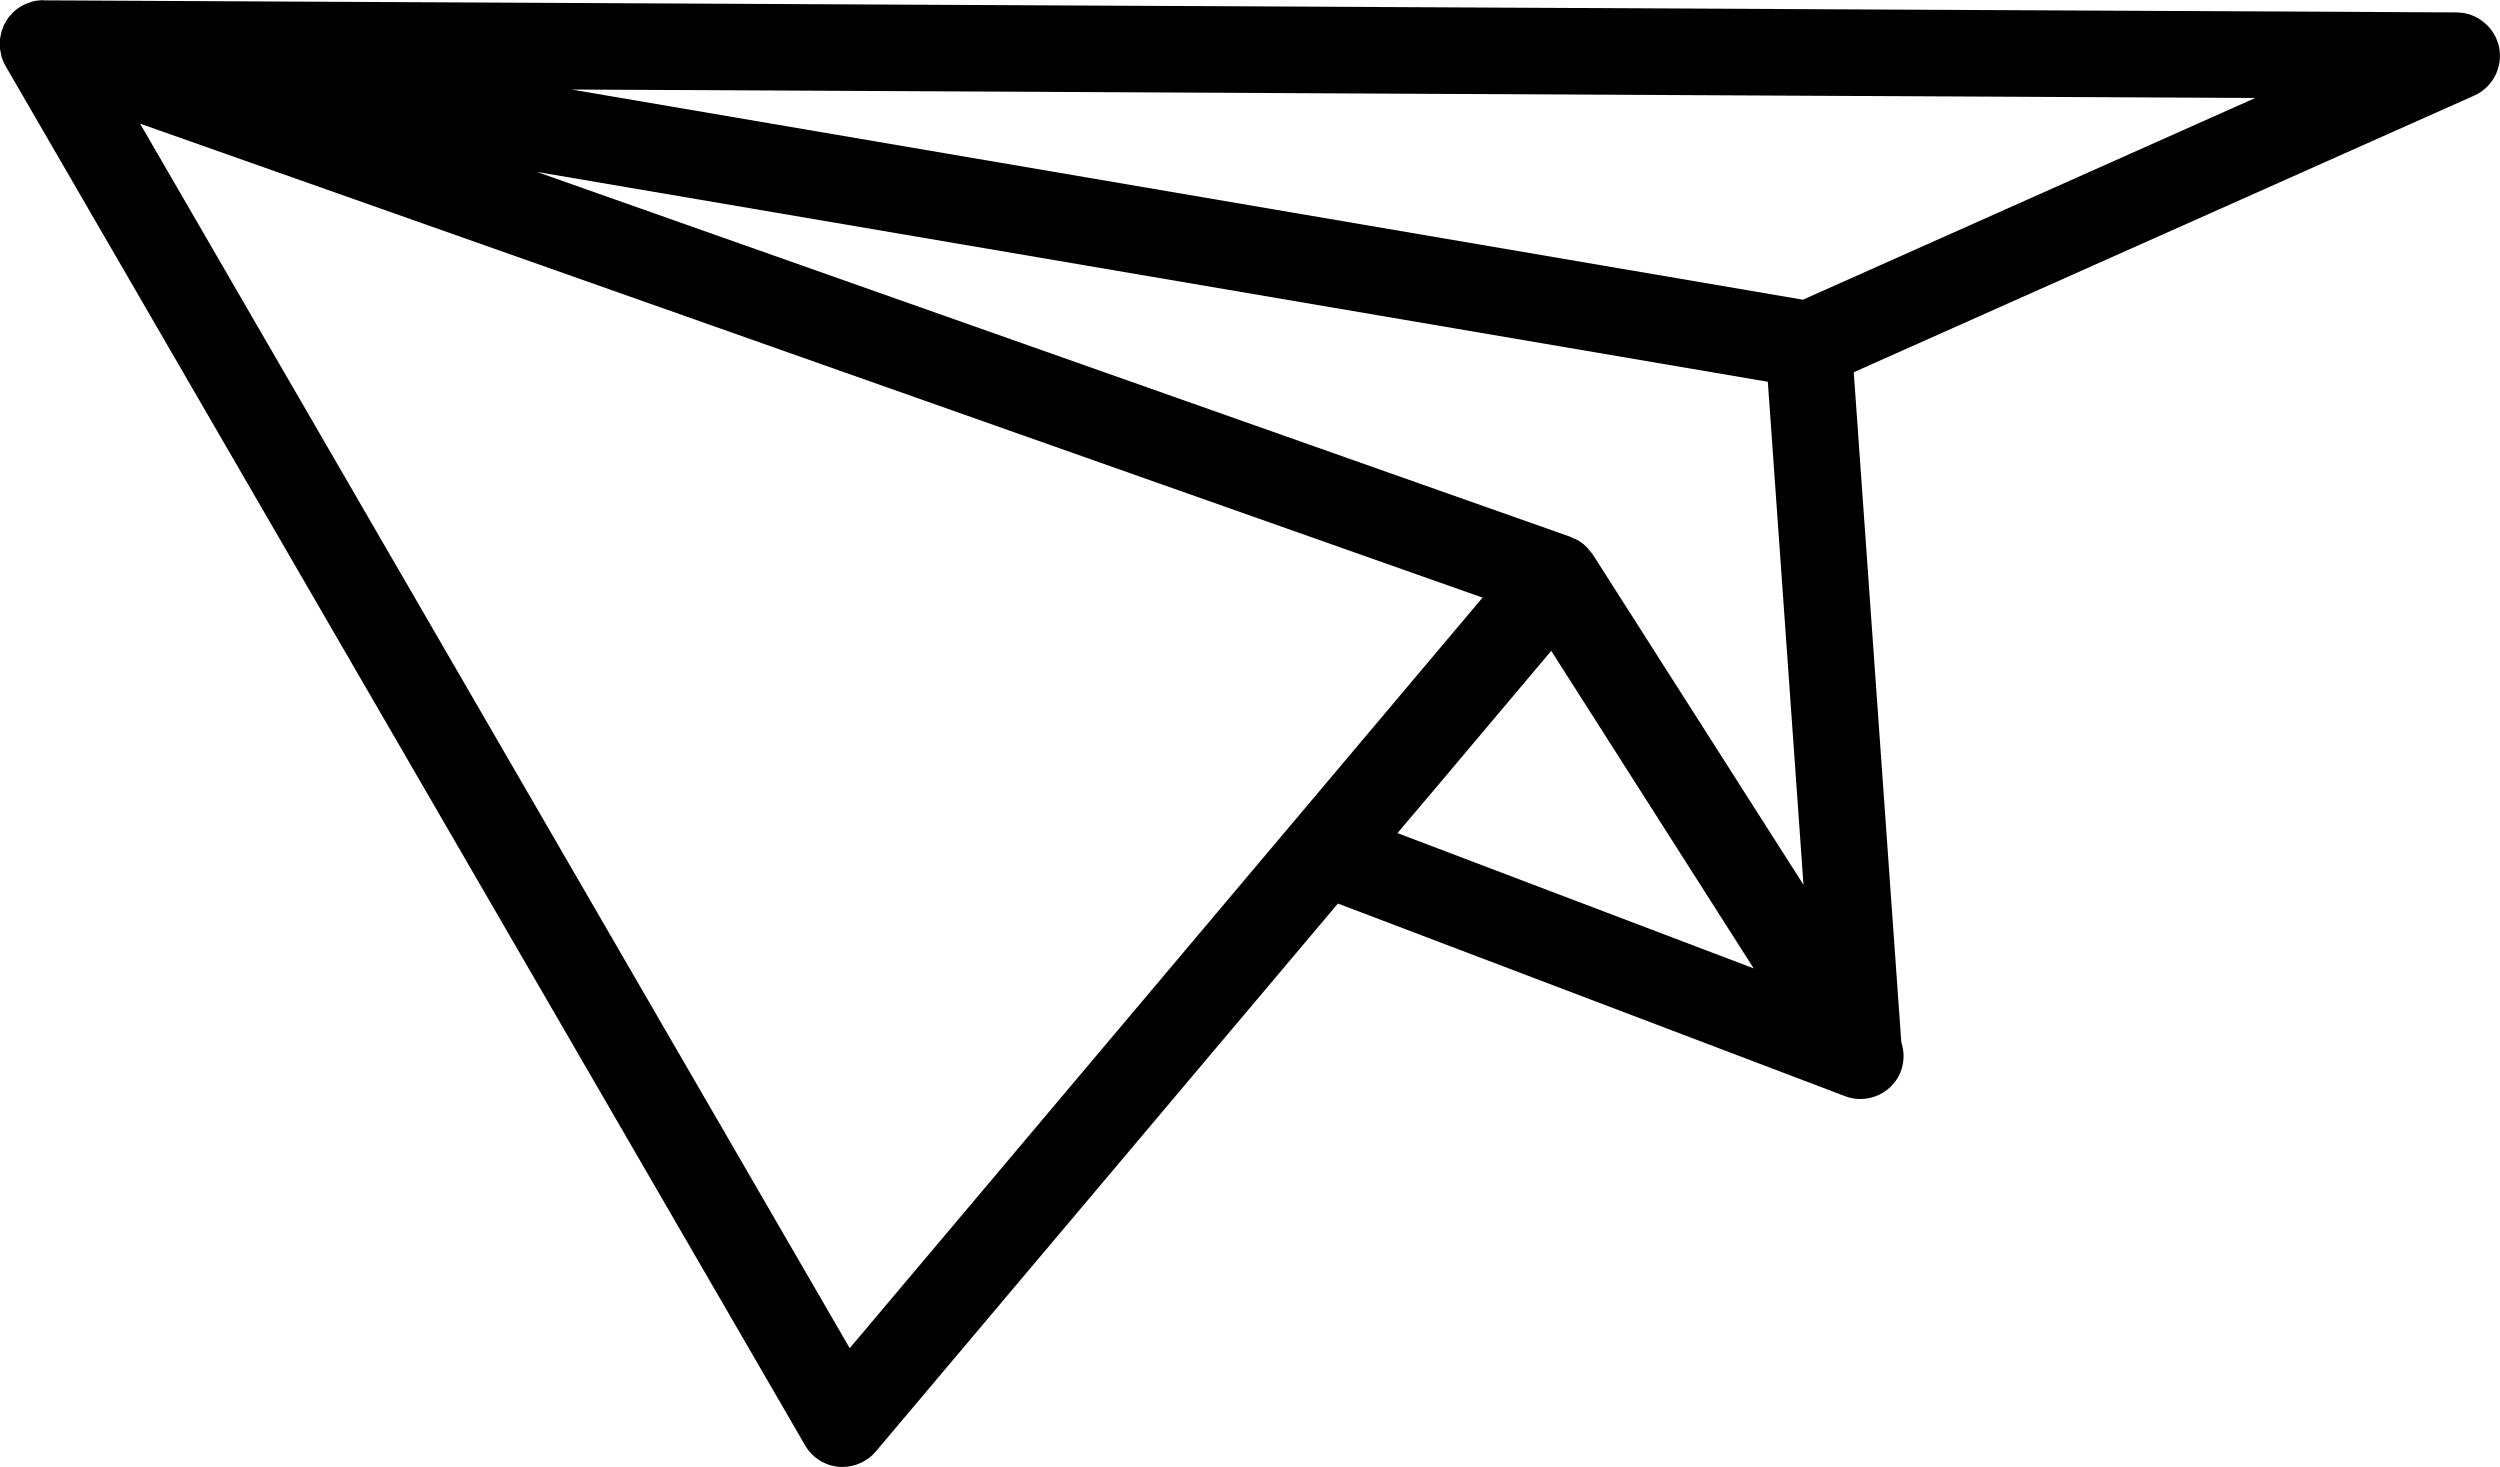
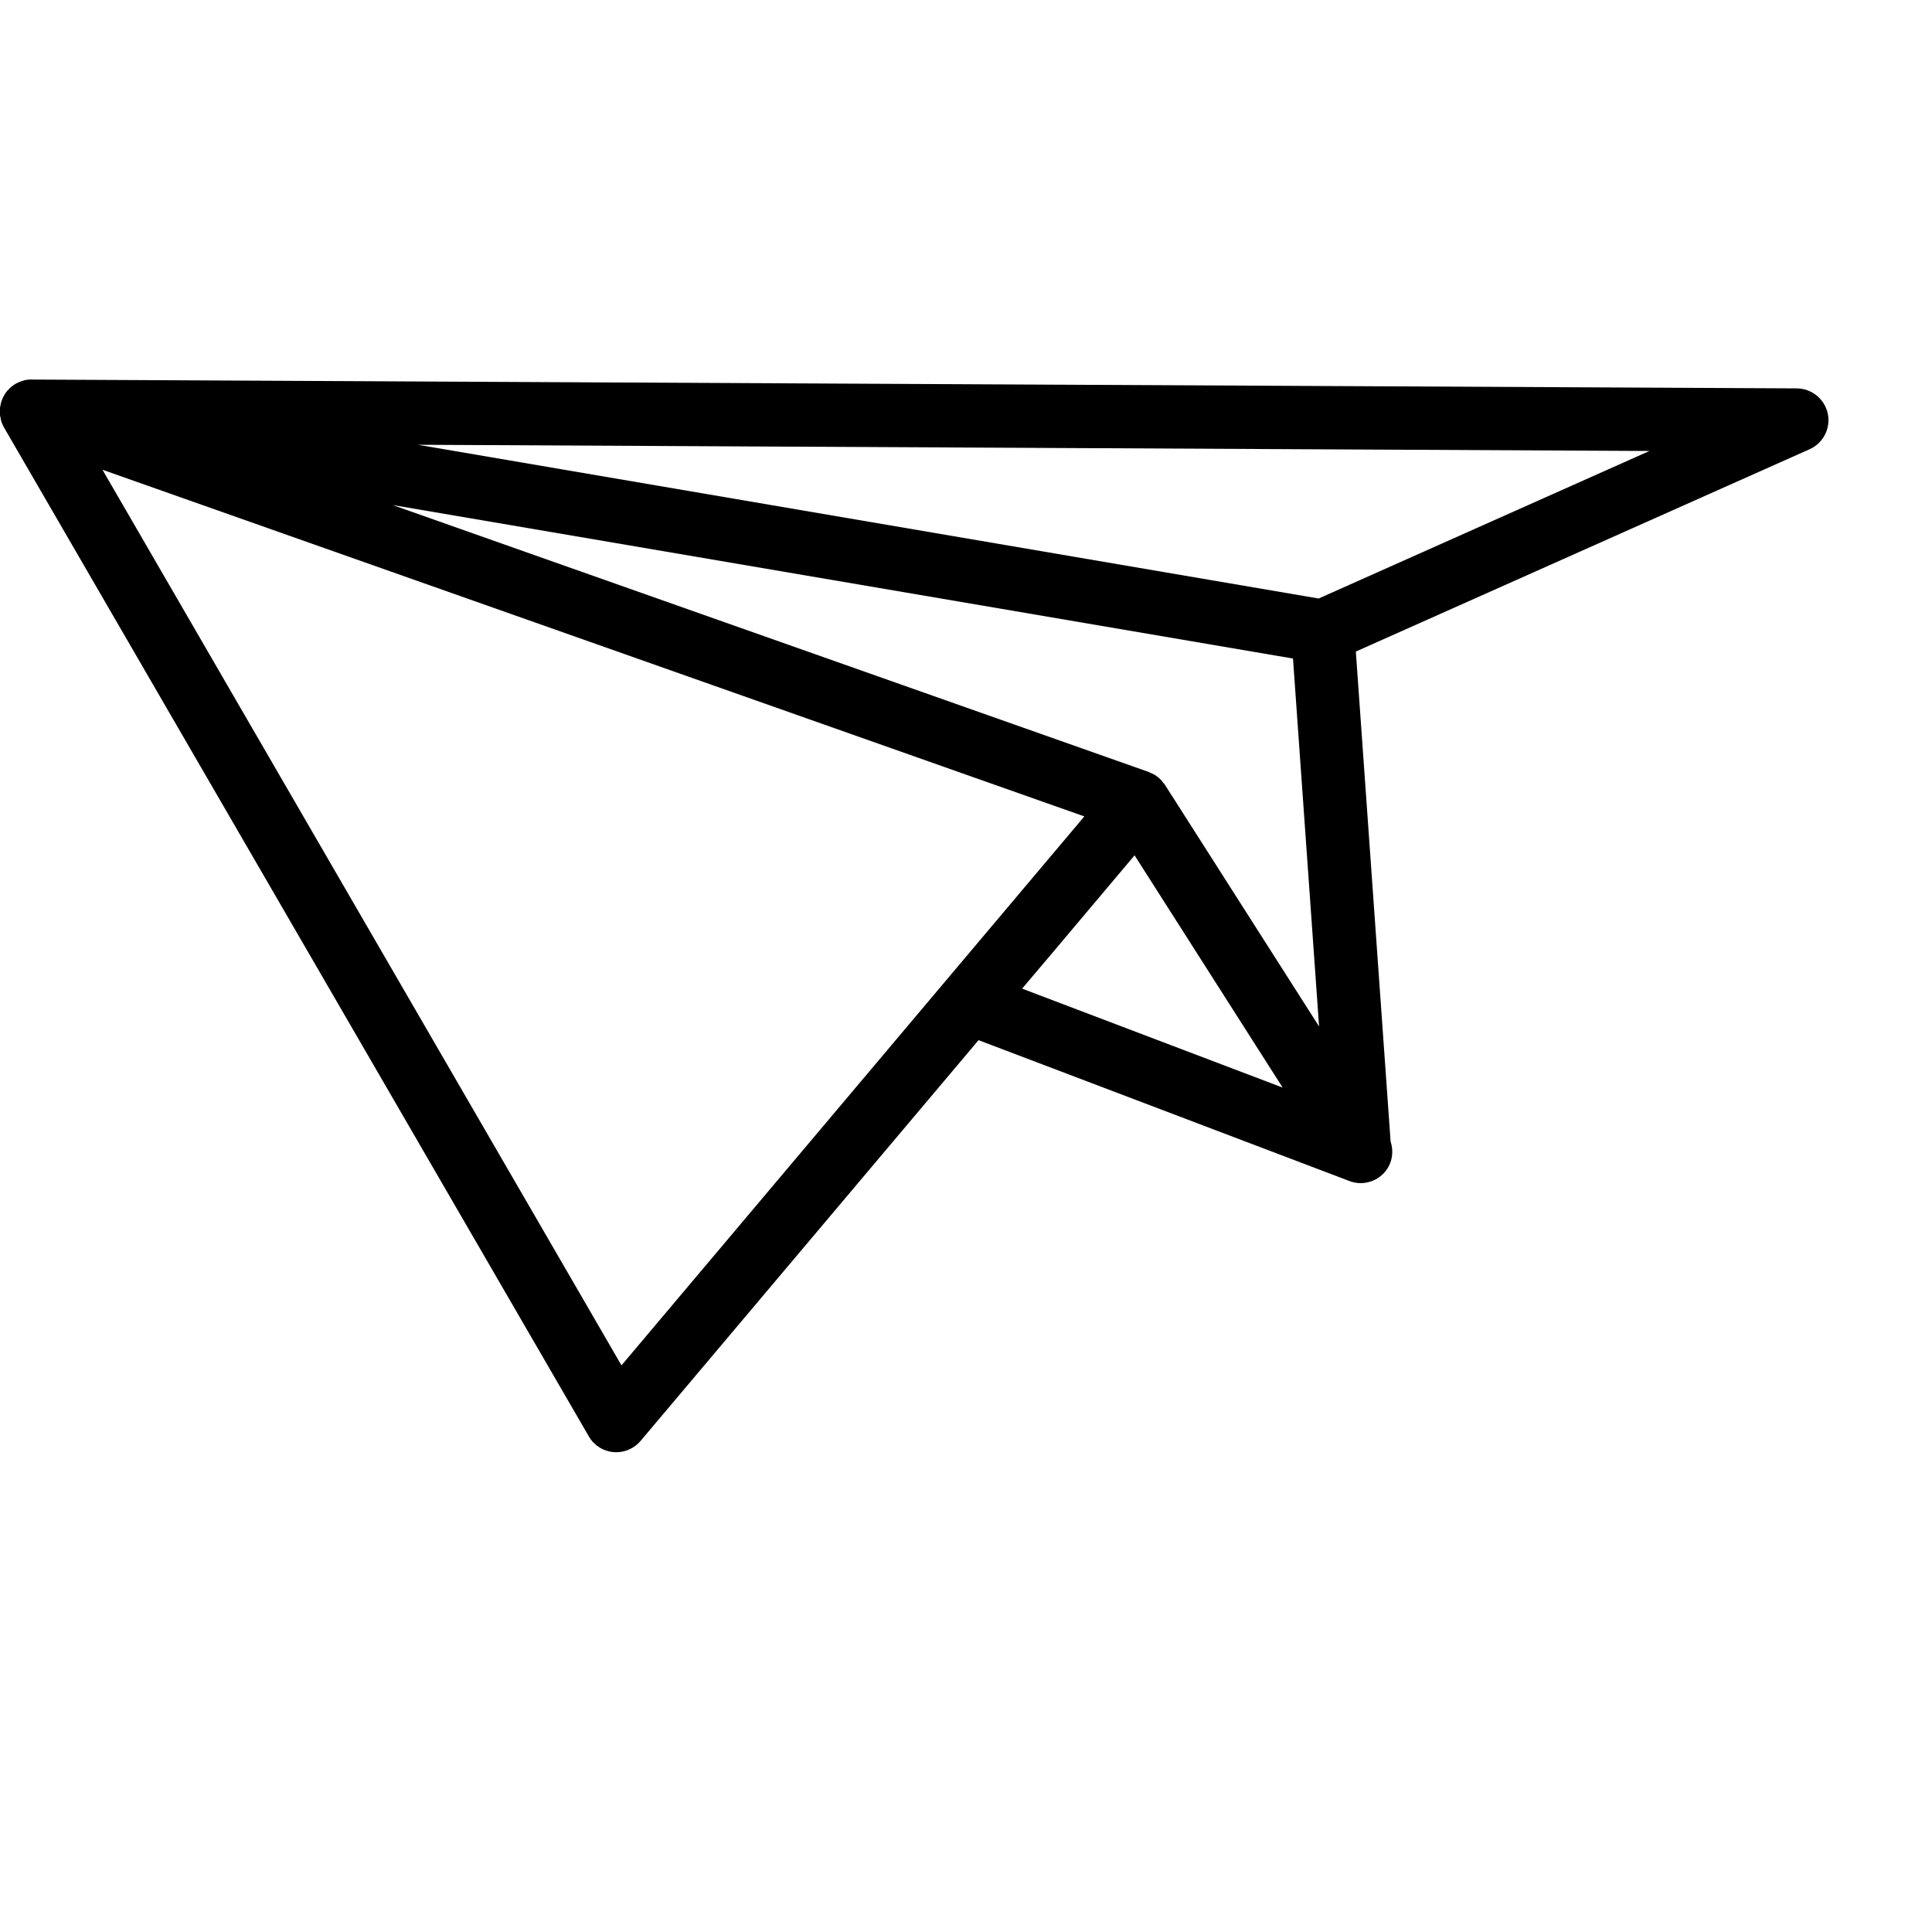
- <svg xmlns="http://www.w3.org/2000/svg" width="13.25mm" height="7.773mm" viewBox="0 0 13.25 7.773" version="1.1">
-   <g transform="translate(-143.1325,-164.7486)" id="navIcon">
+ <svg xmlns="http://www.w3.org/2000/svg" width="13.25mm" height="13.25mm" viewBox="0 0 14 14" version="1.1">
+   <g transform="translate(-143.1325,-162)" id="navIcon">
    <path d="m 150.99,167.916 -3.354,3.978 -3.761,-6.49 z m 1.512,-1.144 0.189,2.666 -1.117,-1.751 c -0.004,-0.007 -0.01,-0.012 -0.015,-0.018 -0.005,-0.007 -0.01,-0.013 -0.015,-0.019 -0.005,-0.005 -0.011,-0.01 -0.015,-0.014 -0.004,-0.003 -0.008,-0.007 -0.013,-0.01 -0.005,-0.004 -0.009,-0.007 -0.014,-0.01 -0.009,-0.006 -0.019,-0.01 -0.029,-0.014 -0.006,-0.003 -0.011,-0.006 -0.017,-0.008 0,0 0,-3.5e-4 -3.5e-4,-3.5e-4 l -5.478,-1.934 z m 2.583,-1.504 -2.397,1.069 -6.527,-1.114 z m -4.546,3.896 0.2,-0.236 0.615,-0.73 1.073,1.683 z m -7.178,-4.415 c -0.001,0 -0.002,3.5e-4 -0.003,3.5e-4 -0.005,0 -0.009,0.001 -0.013,0.001 -0.011,10e-4 -0.021,0.002 -0.031,0.004 -7.1e-4,0 -0.001,3.5e-4 -0.002,3.5e-4 -0.002,7.1e-4 -0.004,0.001 -0.006,0.002 -0.004,7e-4 -0.008,0.002 -0.012,0.004 -0.02,0.006 -0.039,0.014 -0.056,0.025 -0.001,7e-4 -0.002,0.001 -0.003,0.002 -0.017,0.011 -0.033,0.025 -0.046,0.041 -0.001,0.002 -0.003,0.002 -0.005,0.004 -7.1e-4,0.001 -0.001,0.002 -0.002,0.003 -0.002,0.003 -0.005,0.005 -0.006,0.008 -7e-4,7e-4 -0.001,0.002 -0.002,0.003 -0.007,0.011 -0.014,0.021 -0.02,0.034 -7.1e-4,0.001 -0.001,0.003 -0.002,0.005 -7.1e-4,0.001 -0.001,0.002 -0.002,0.004 -0.001,0.004 -0.003,0.007 -0.004,0.011 -0.002,0.007 -0.006,0.014 -0.007,0.021 0,3.5e-4 0,3.5e-4 -3.5e-4,0.001 -3.5e-4,0.002 -3.5e-4,0.005 -0.001,0.007 -0.002,0.01 -0.005,0.02 -0.006,0.031 0,10e-4 3.5e-4,0.002 0,0.004 -3.6e-4,0.004 3.5e-4,0.008 3.5e-4,0.012 -3.5e-4,0.011 -3.5e-4,0.021 7e-4,0.032 0,0.002 10e-4,0.004 10e-4,0.006 3.6e-4,0.003 0.001,0.006 0.002,0.009 7e-4,0.004 0.001,0.007 0.002,0.011 0.001,0.005 0.002,0.01 0.003,0.015 3.6e-4,0.001 7.1e-4,0.002 0.001,0.003 0.004,0.012 0.009,0.024 0.015,0.036 7.1e-4,7e-4 0.001,0.002 0.002,0.003 0,3.5e-4 3.5e-4,7e-4 7e-4,0.001 7.1e-4,0.001 7.1e-4,0.002 0.001,0.003 l 4.239,7.313 c 0.037,0.065 0.104,0.107 0.178,0.114 0.007,7e-4 0.014,7e-4 0.021,7e-4 0.067,0 0.132,-0.03 0.176,-0.082 l 2.449,-2.904 2.675,1.016 c 10e-4,7.1e-4 0.012,0.005 0.013,0.005 0.026,0.01 0.054,0.015 0.081,0.015 0.068,0 0.134,-0.03 0.179,-0.085 0.05,-0.062 0.062,-0.143 0.038,-0.216 l -0.252,-3.551 3.288,-1.466 c 0.099,-0.044 0.154,-0.151 0.132,-0.258 -0.023,-0.106 -0.116,-0.182 -0.224,-0.183 l -12.792,-0.064 c -3.5e-4,0 -7.1e-4,0 -0.001,0" />
  </g>
</svg>
